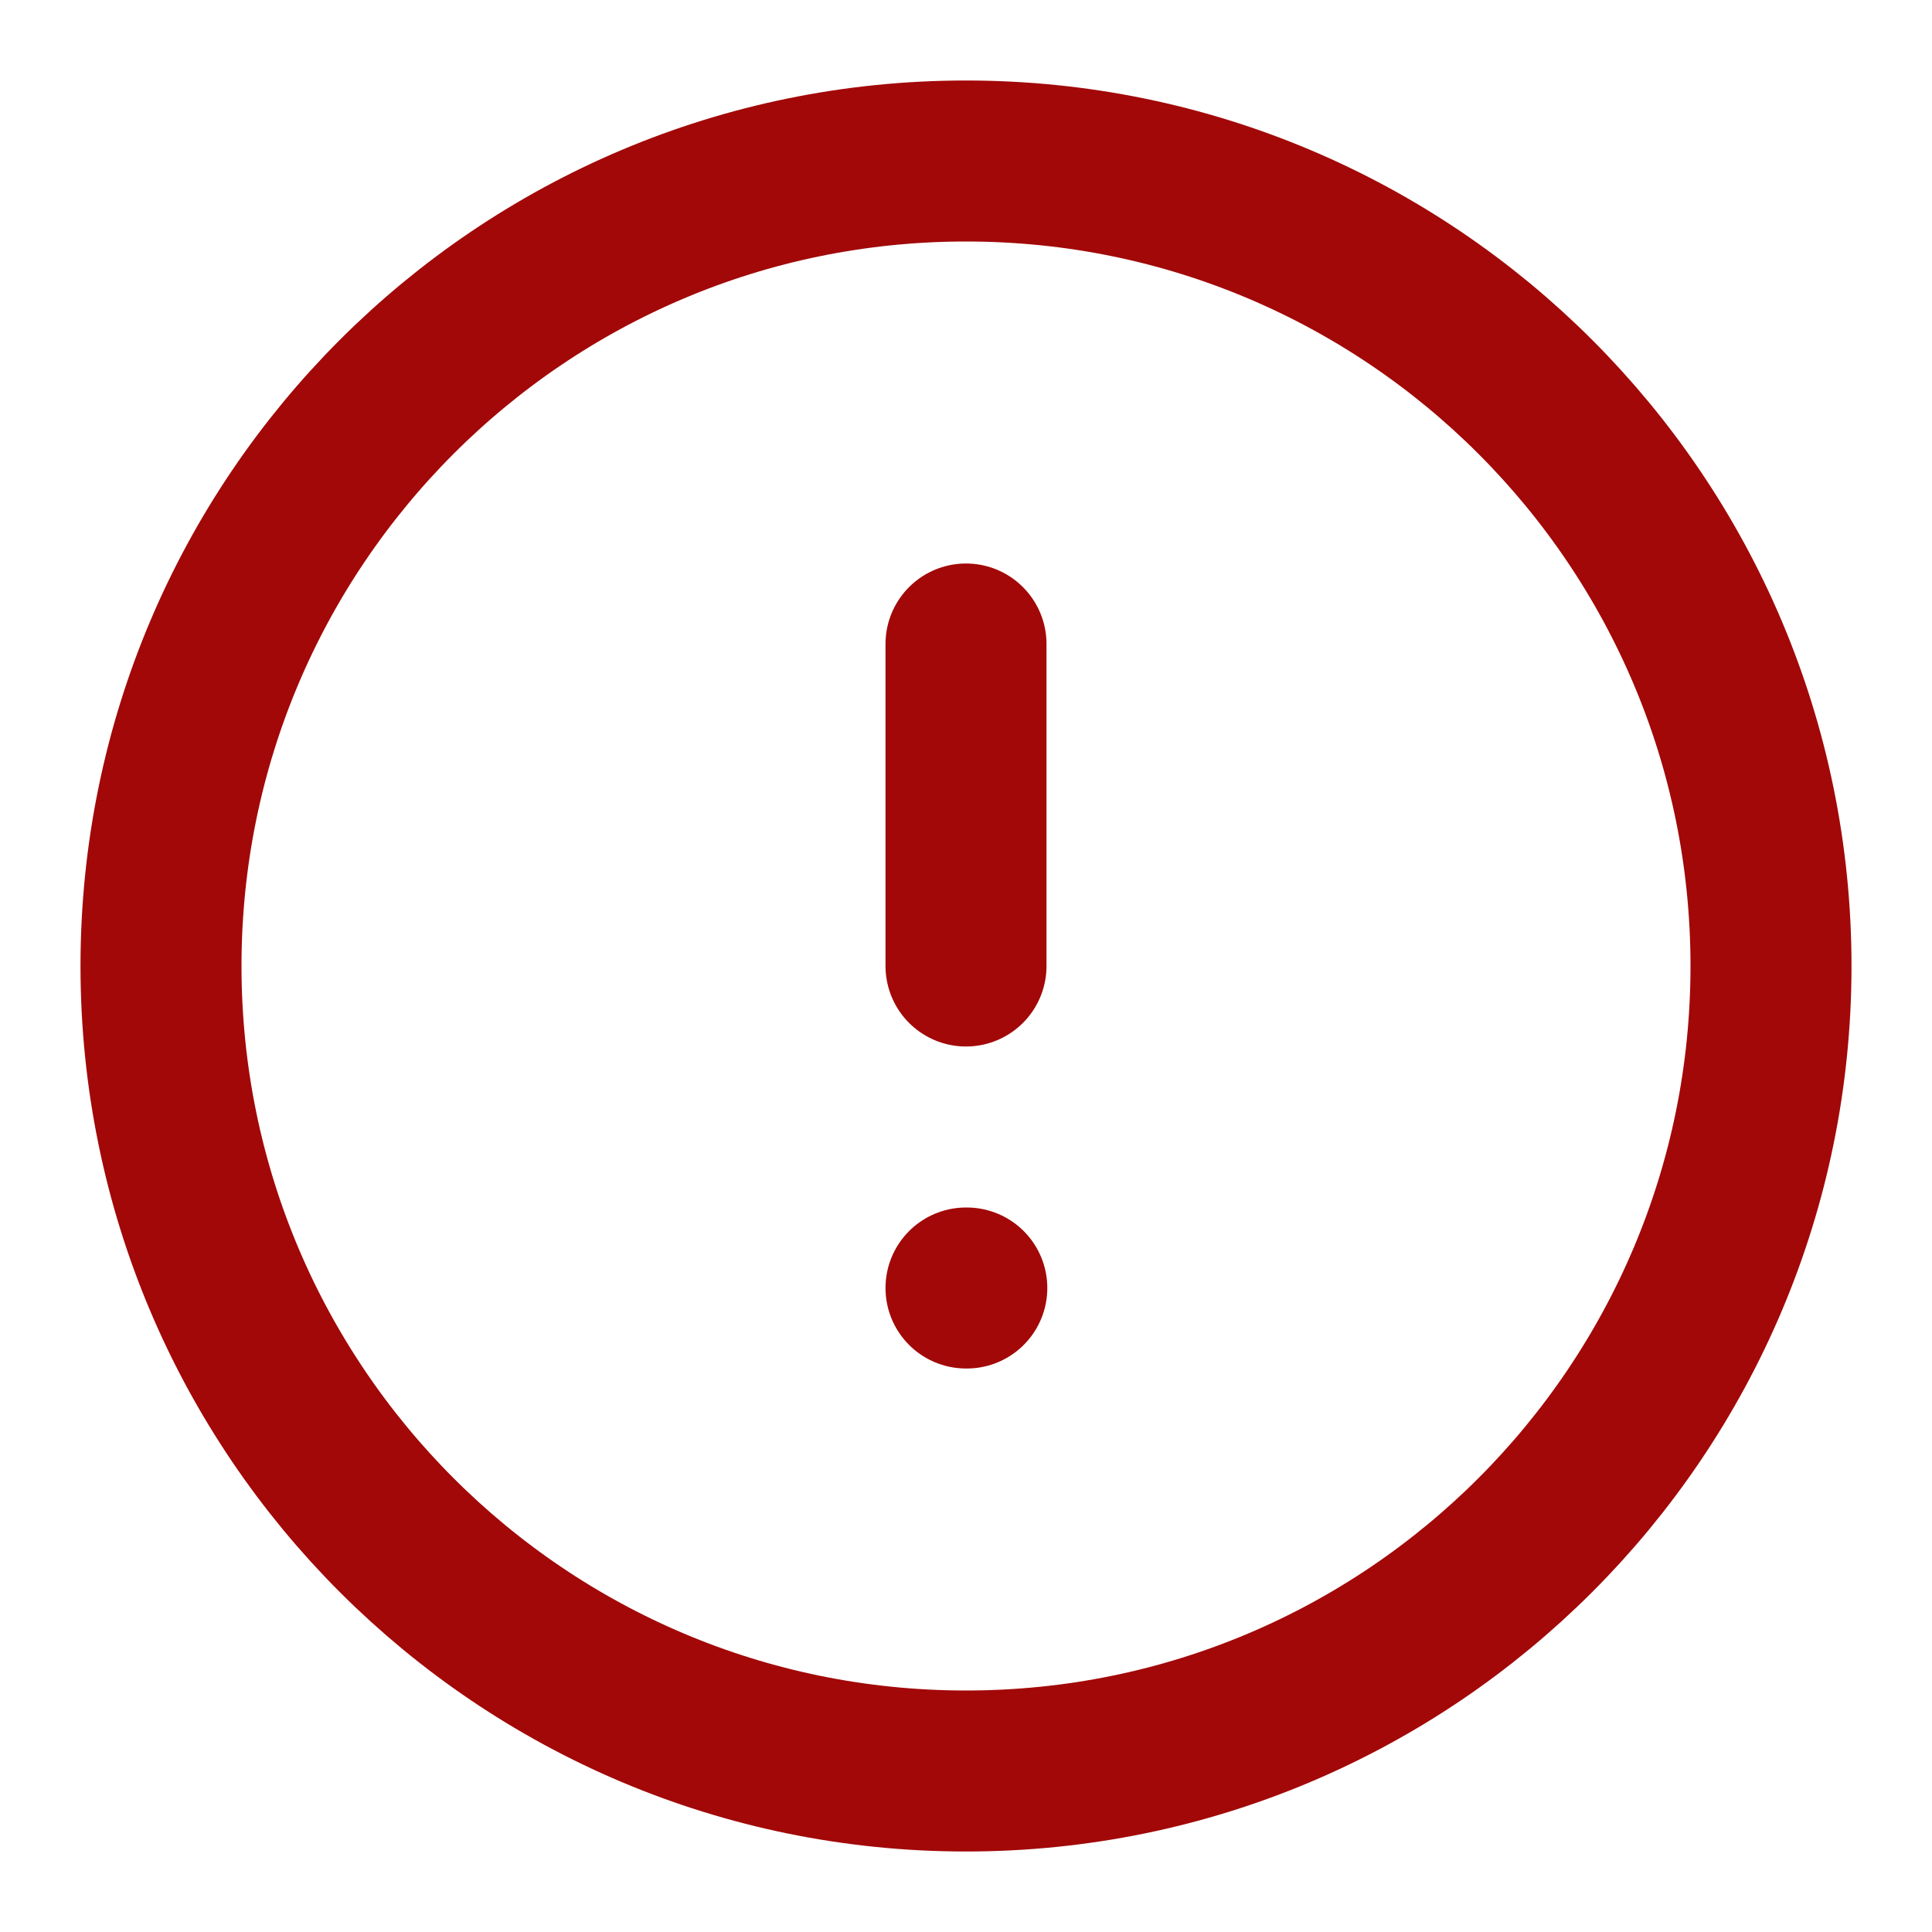
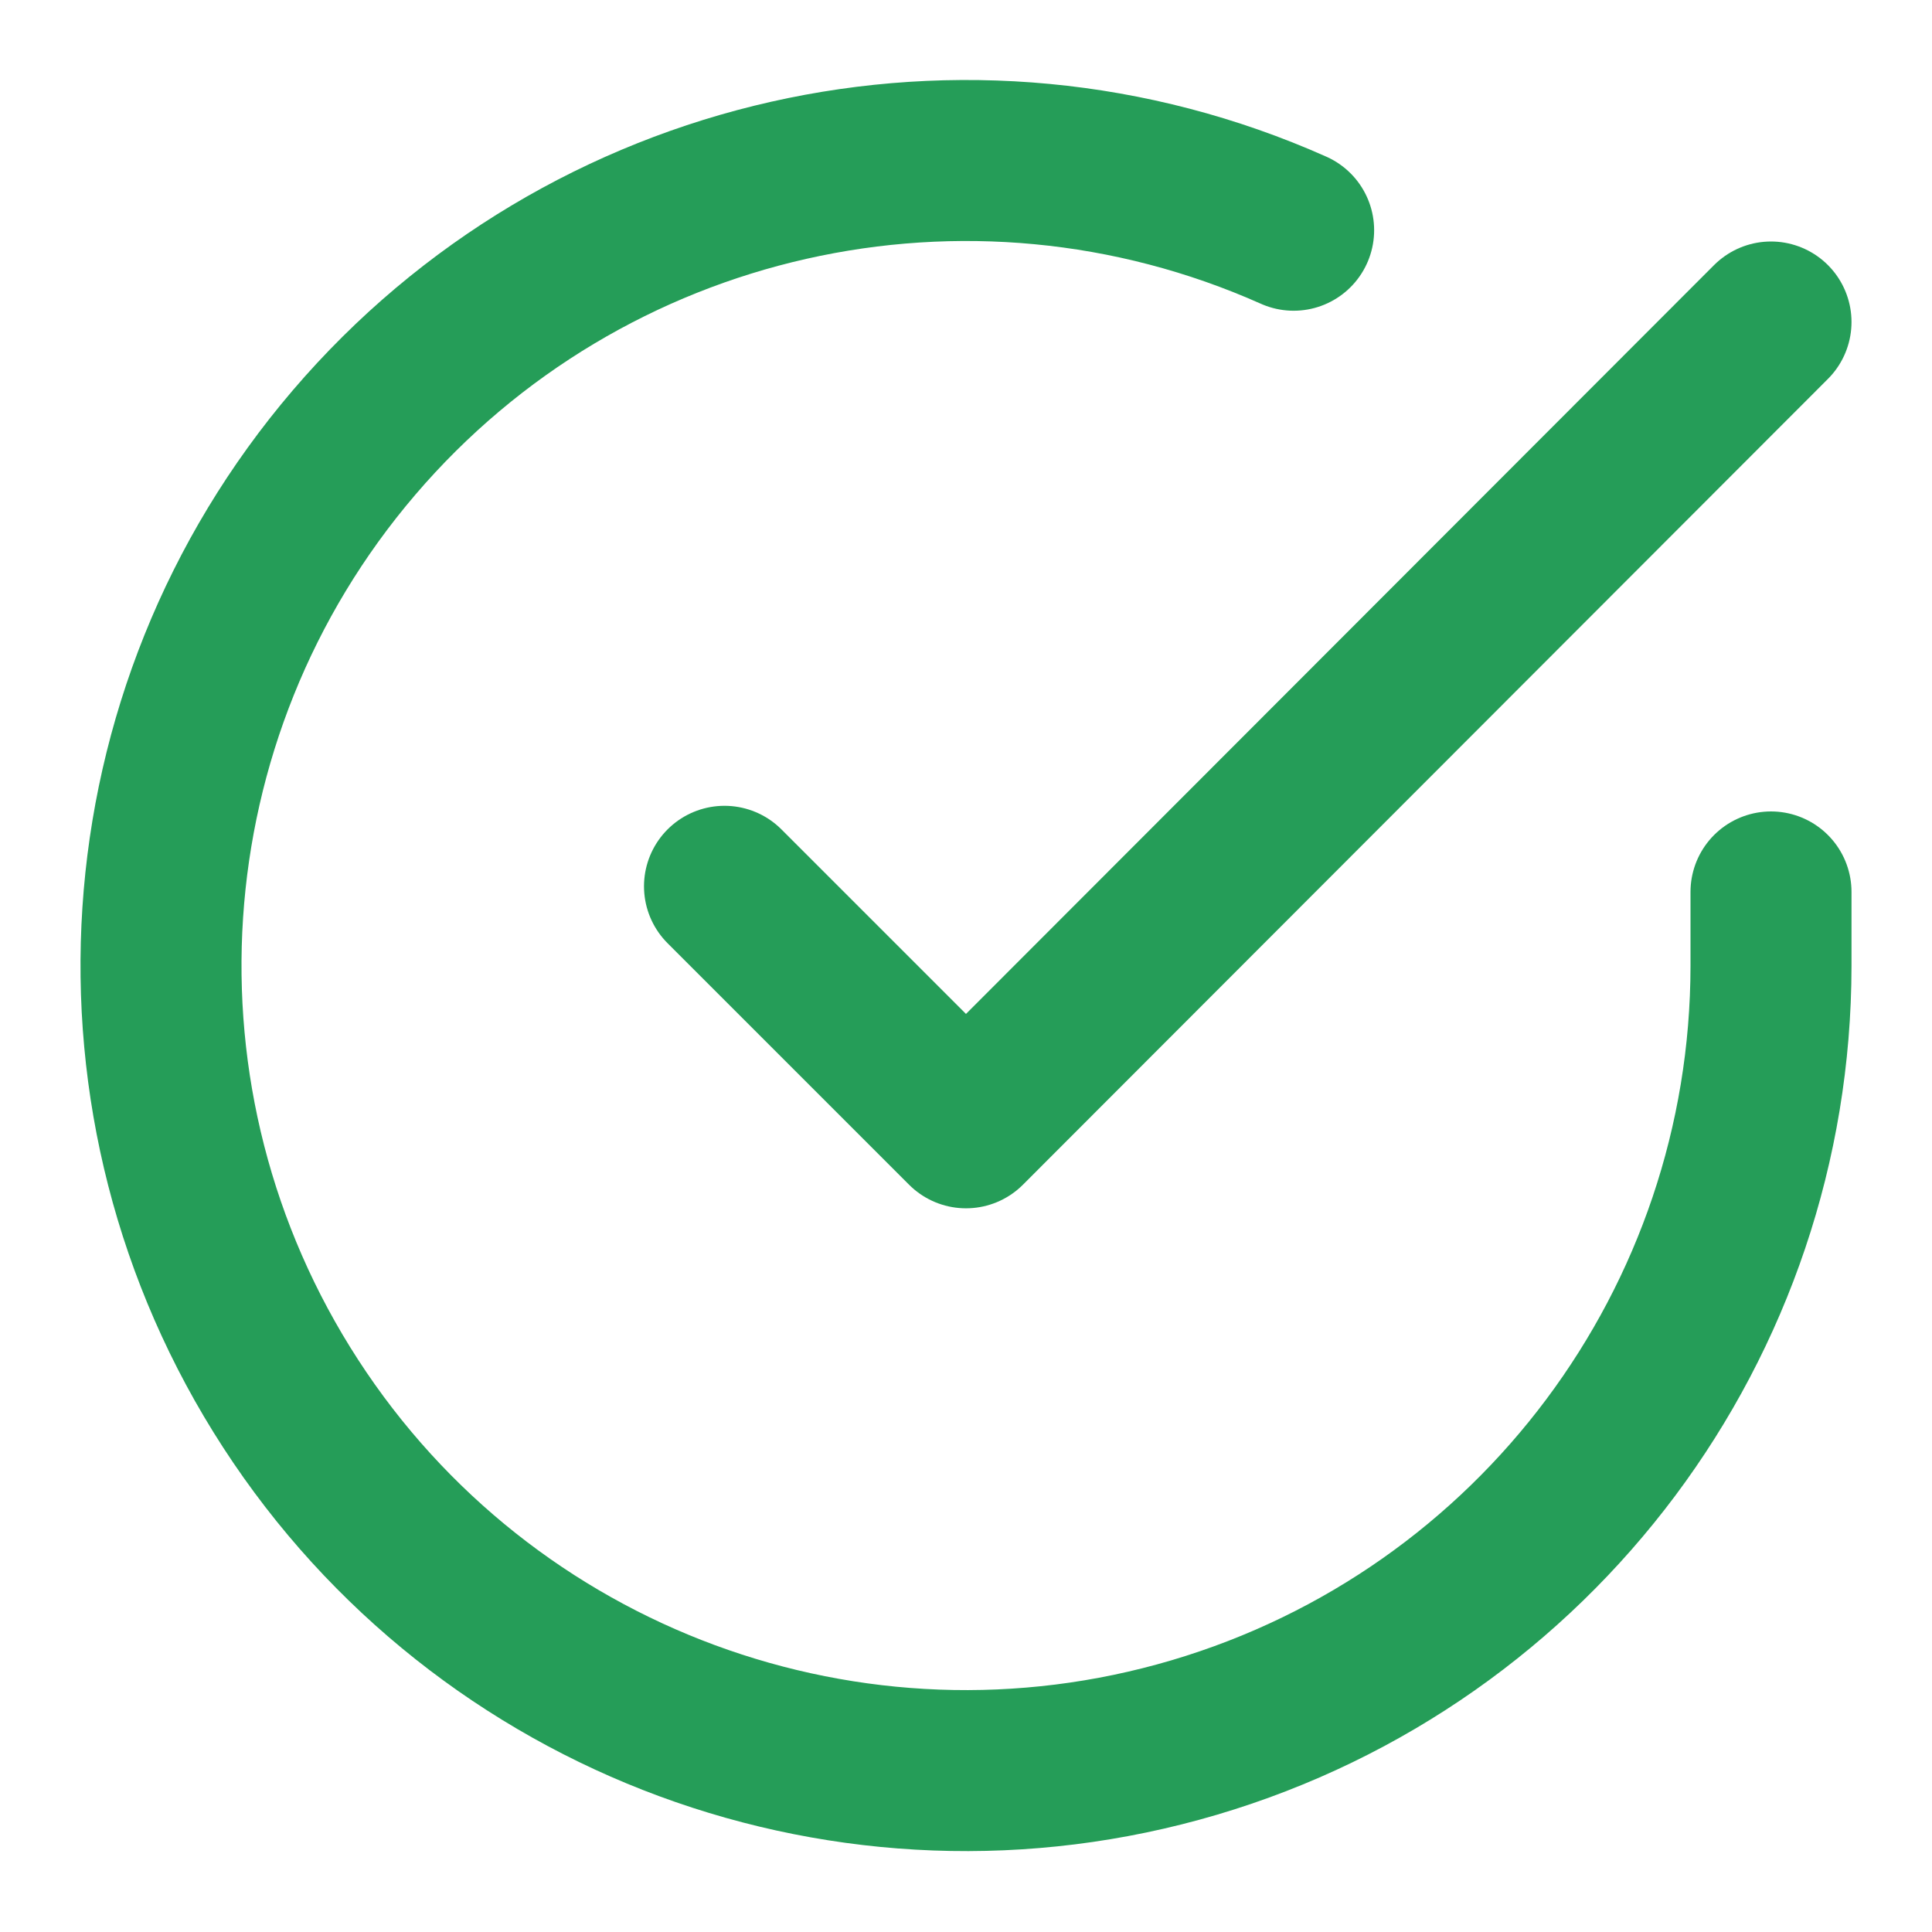
- <svg xmlns="http://www.w3.org/2000/svg" width="24" height="24" viewBox="0 0 24 24" fill="none" stroke="#a20808" stroke-width="2" stroke-linecap="round" stroke-linejoin="round" class="feather feather-alert-circle">
-   <circle cx="12" cy="12" r="10" />
-   <line x1="12" y1="8" x2="12" y2="12" />
-   <line x1="12" y1="16" x2="12.01" y2="16" />
+ <svg xmlns="http://www.w3.org/2000/svg" width="24" height="24" viewBox="0 0 24 24" fill="none" stroke="#259d58" stroke-width="2" stroke-linecap="round" stroke-linejoin="round" class="feather feather-check-circle">
+   <path d="M22 11.08V12a10 10 0 1 1-5.93-9.14" />
+   <polyline points="22 4 12 14.01 9 11.01" />
</svg>
